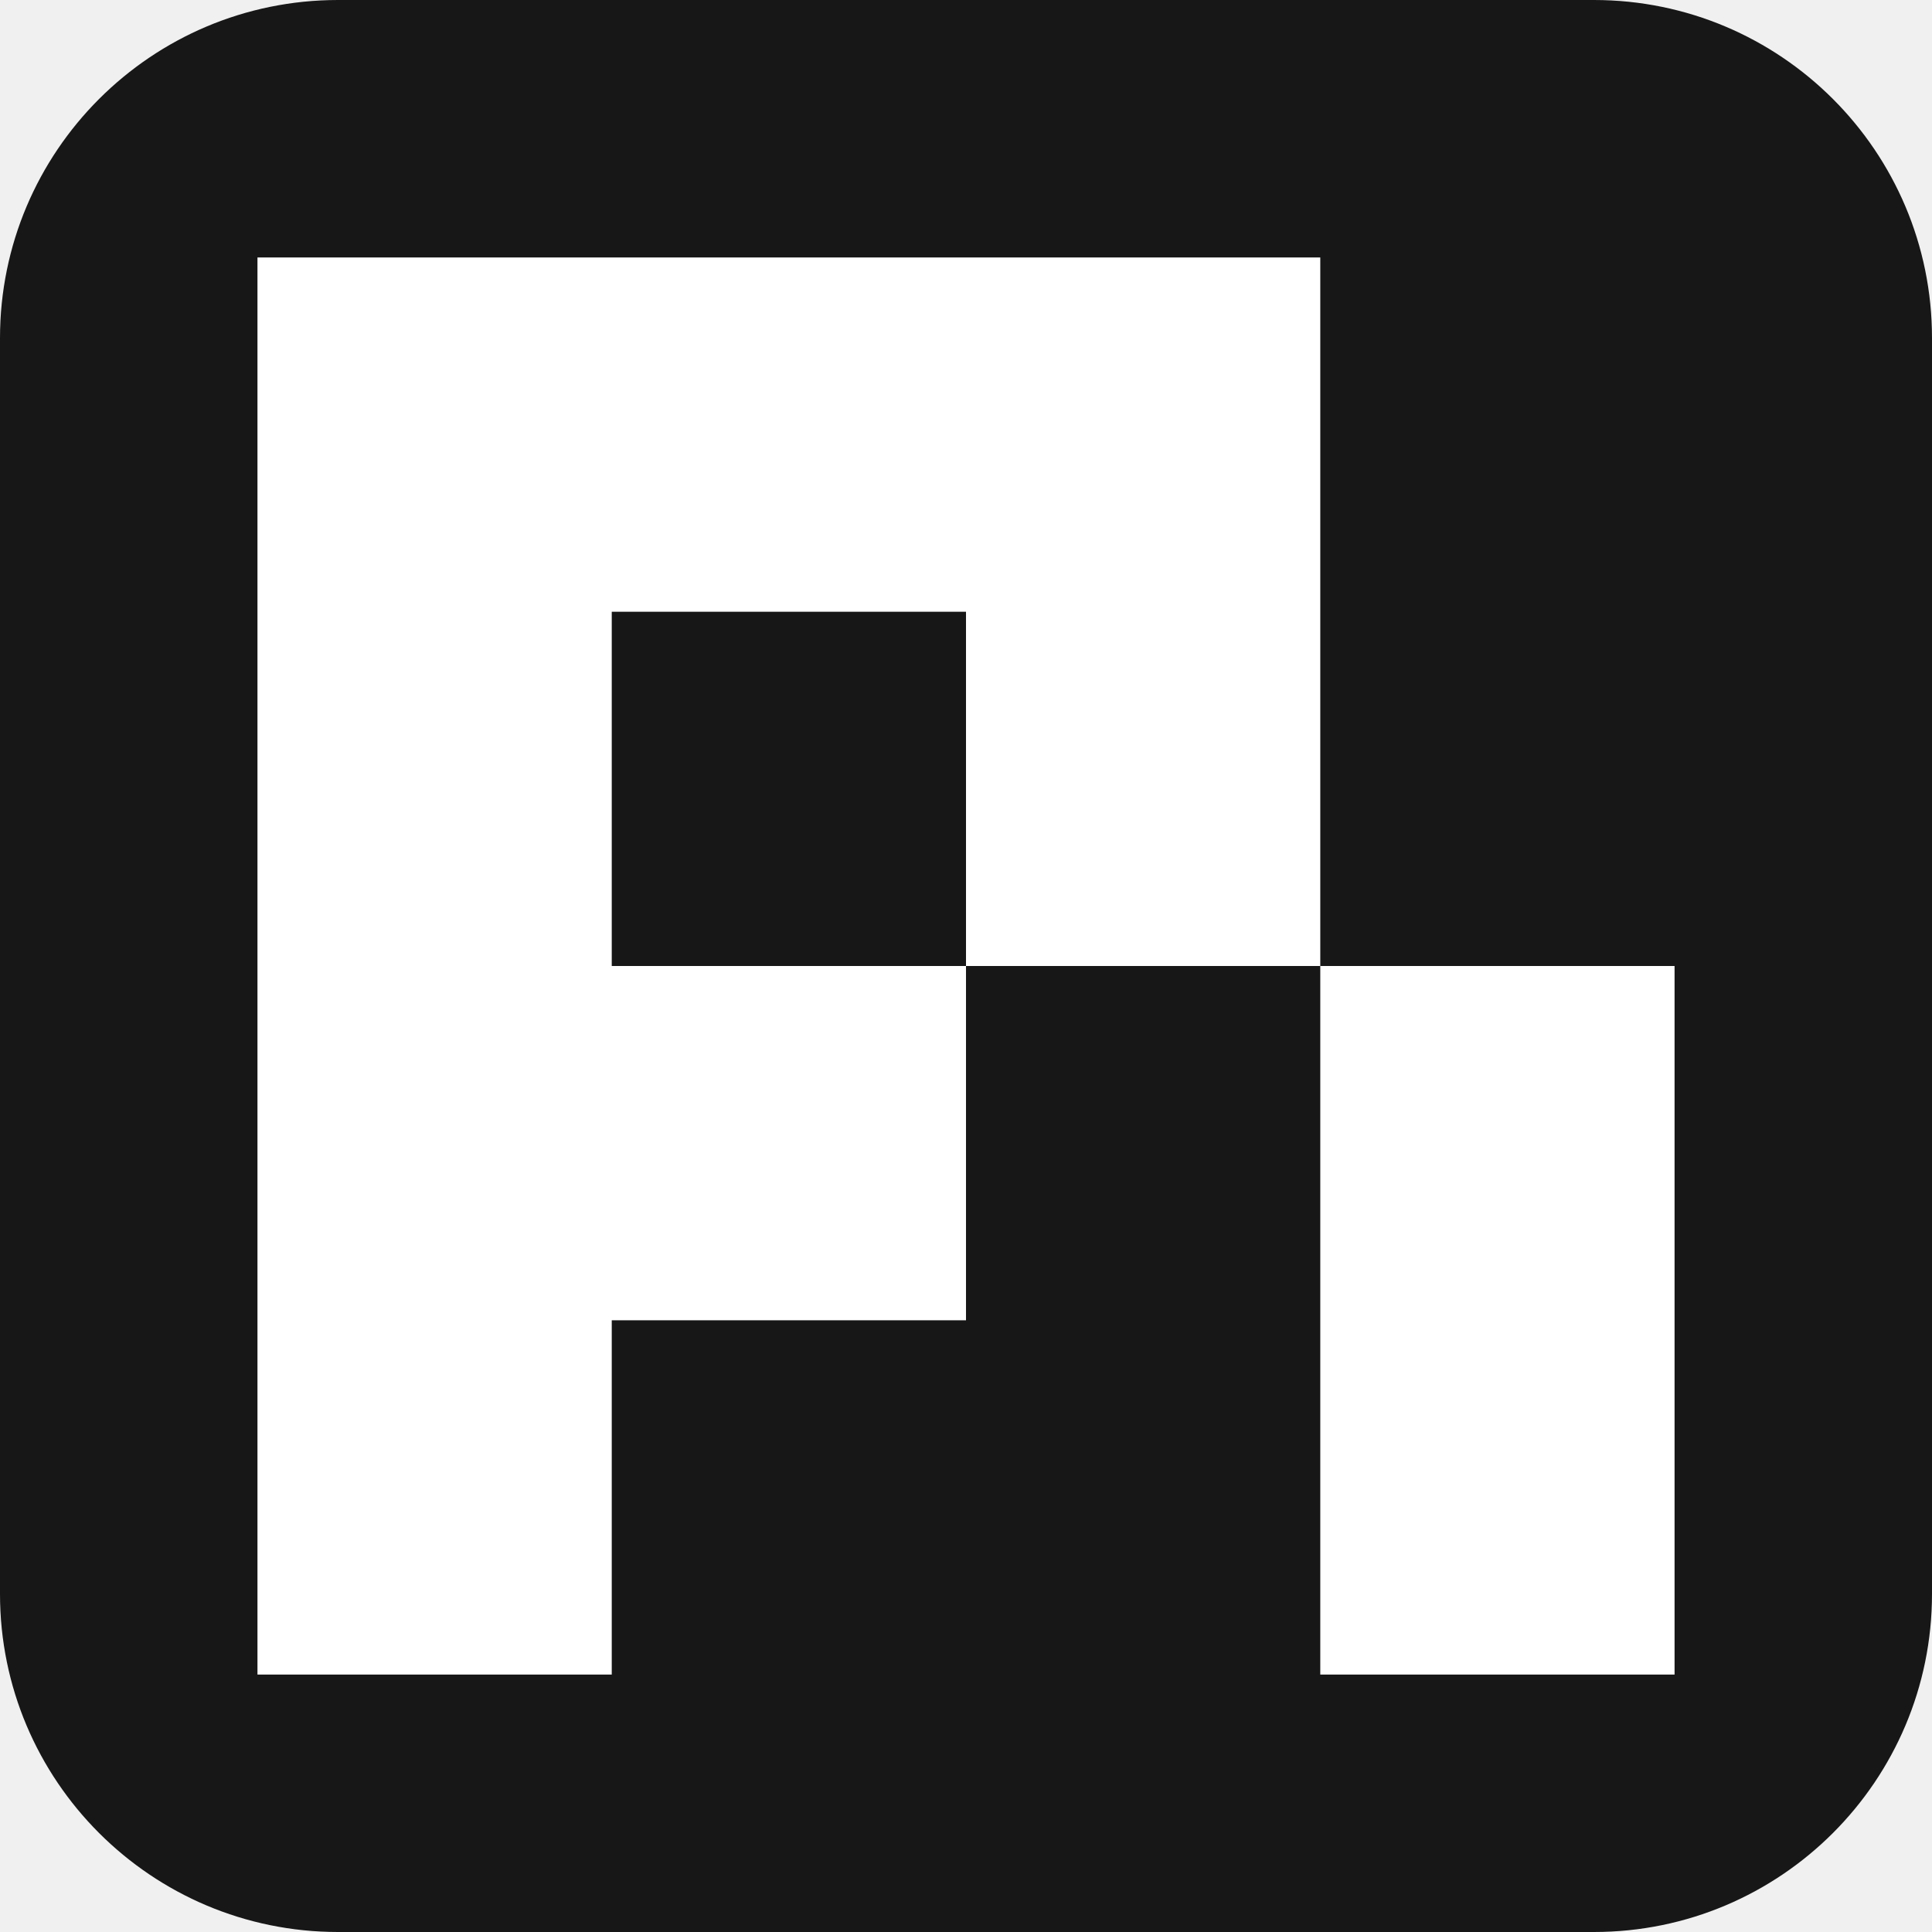
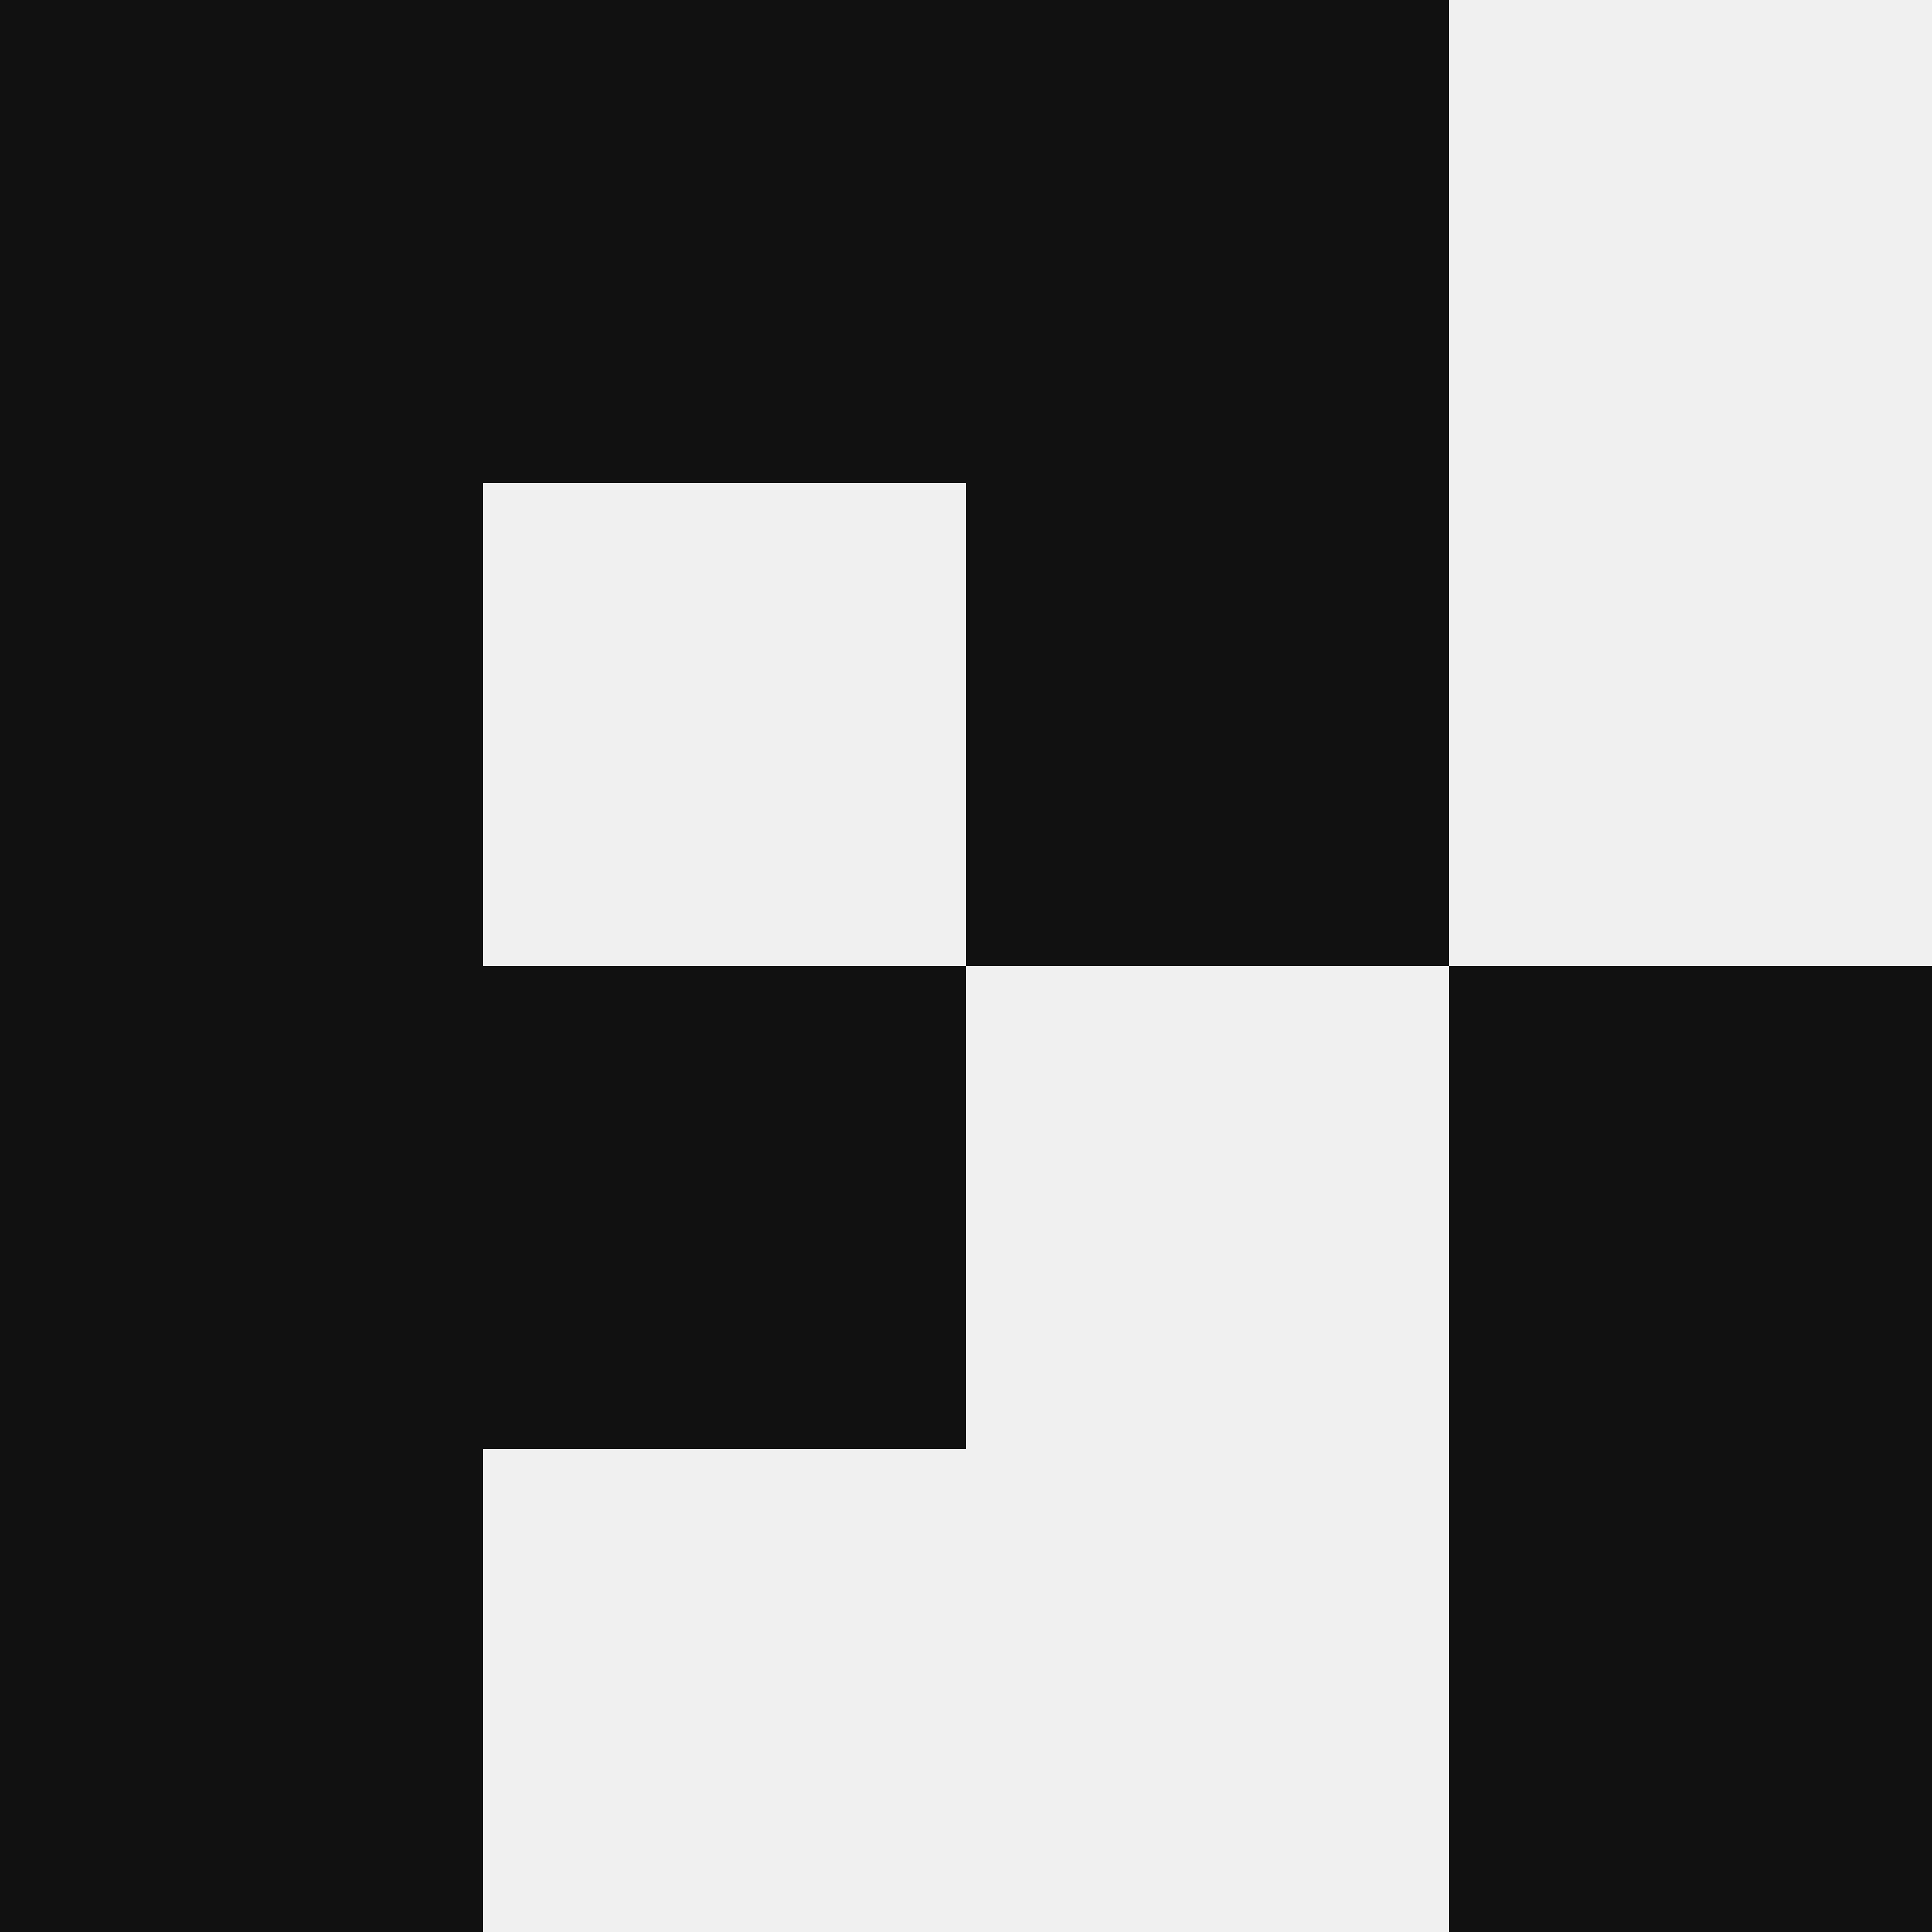
- <svg xmlns="http://www.w3.org/2000/svg" viewBox="0 0 640 640">
-   <rect width="640" height="640" rx="112" fill="#171717" />
-   <g fill="#fff" transform="translate(-80 -80)">
-     <path fill-rule="evenodd" d="M165.29 165.29H517.36V400H400V517.36H282.65V634.72H165.29ZM282.65 282.65V400H400V282.65Z" />
-     <path d="M517.36 400H634.72V634.72H517.36Z" />
-   </g>
+ <svg xmlns="http://www.w3.org/2000/svg" width="560" height="560" fill="none" viewBox="0 0 560 560">
+   <style>
+     .mark {
+       fill: #111111;
+     }
+ 
+     @media (prefers-color-scheme: dark) {
+       .mark {
+         fill: #f6f6f6;
+       }
+     }
+   </style>
+   <path class="mark" d="M420 280H280V140H0V0H420V280Z" />
+   <path class="mark" d="M560 560H420V280H560V560Z" />
+   <path class="mark" d="M140 560H0V140H140V280H280V420H140V560Z" />
</svg>
